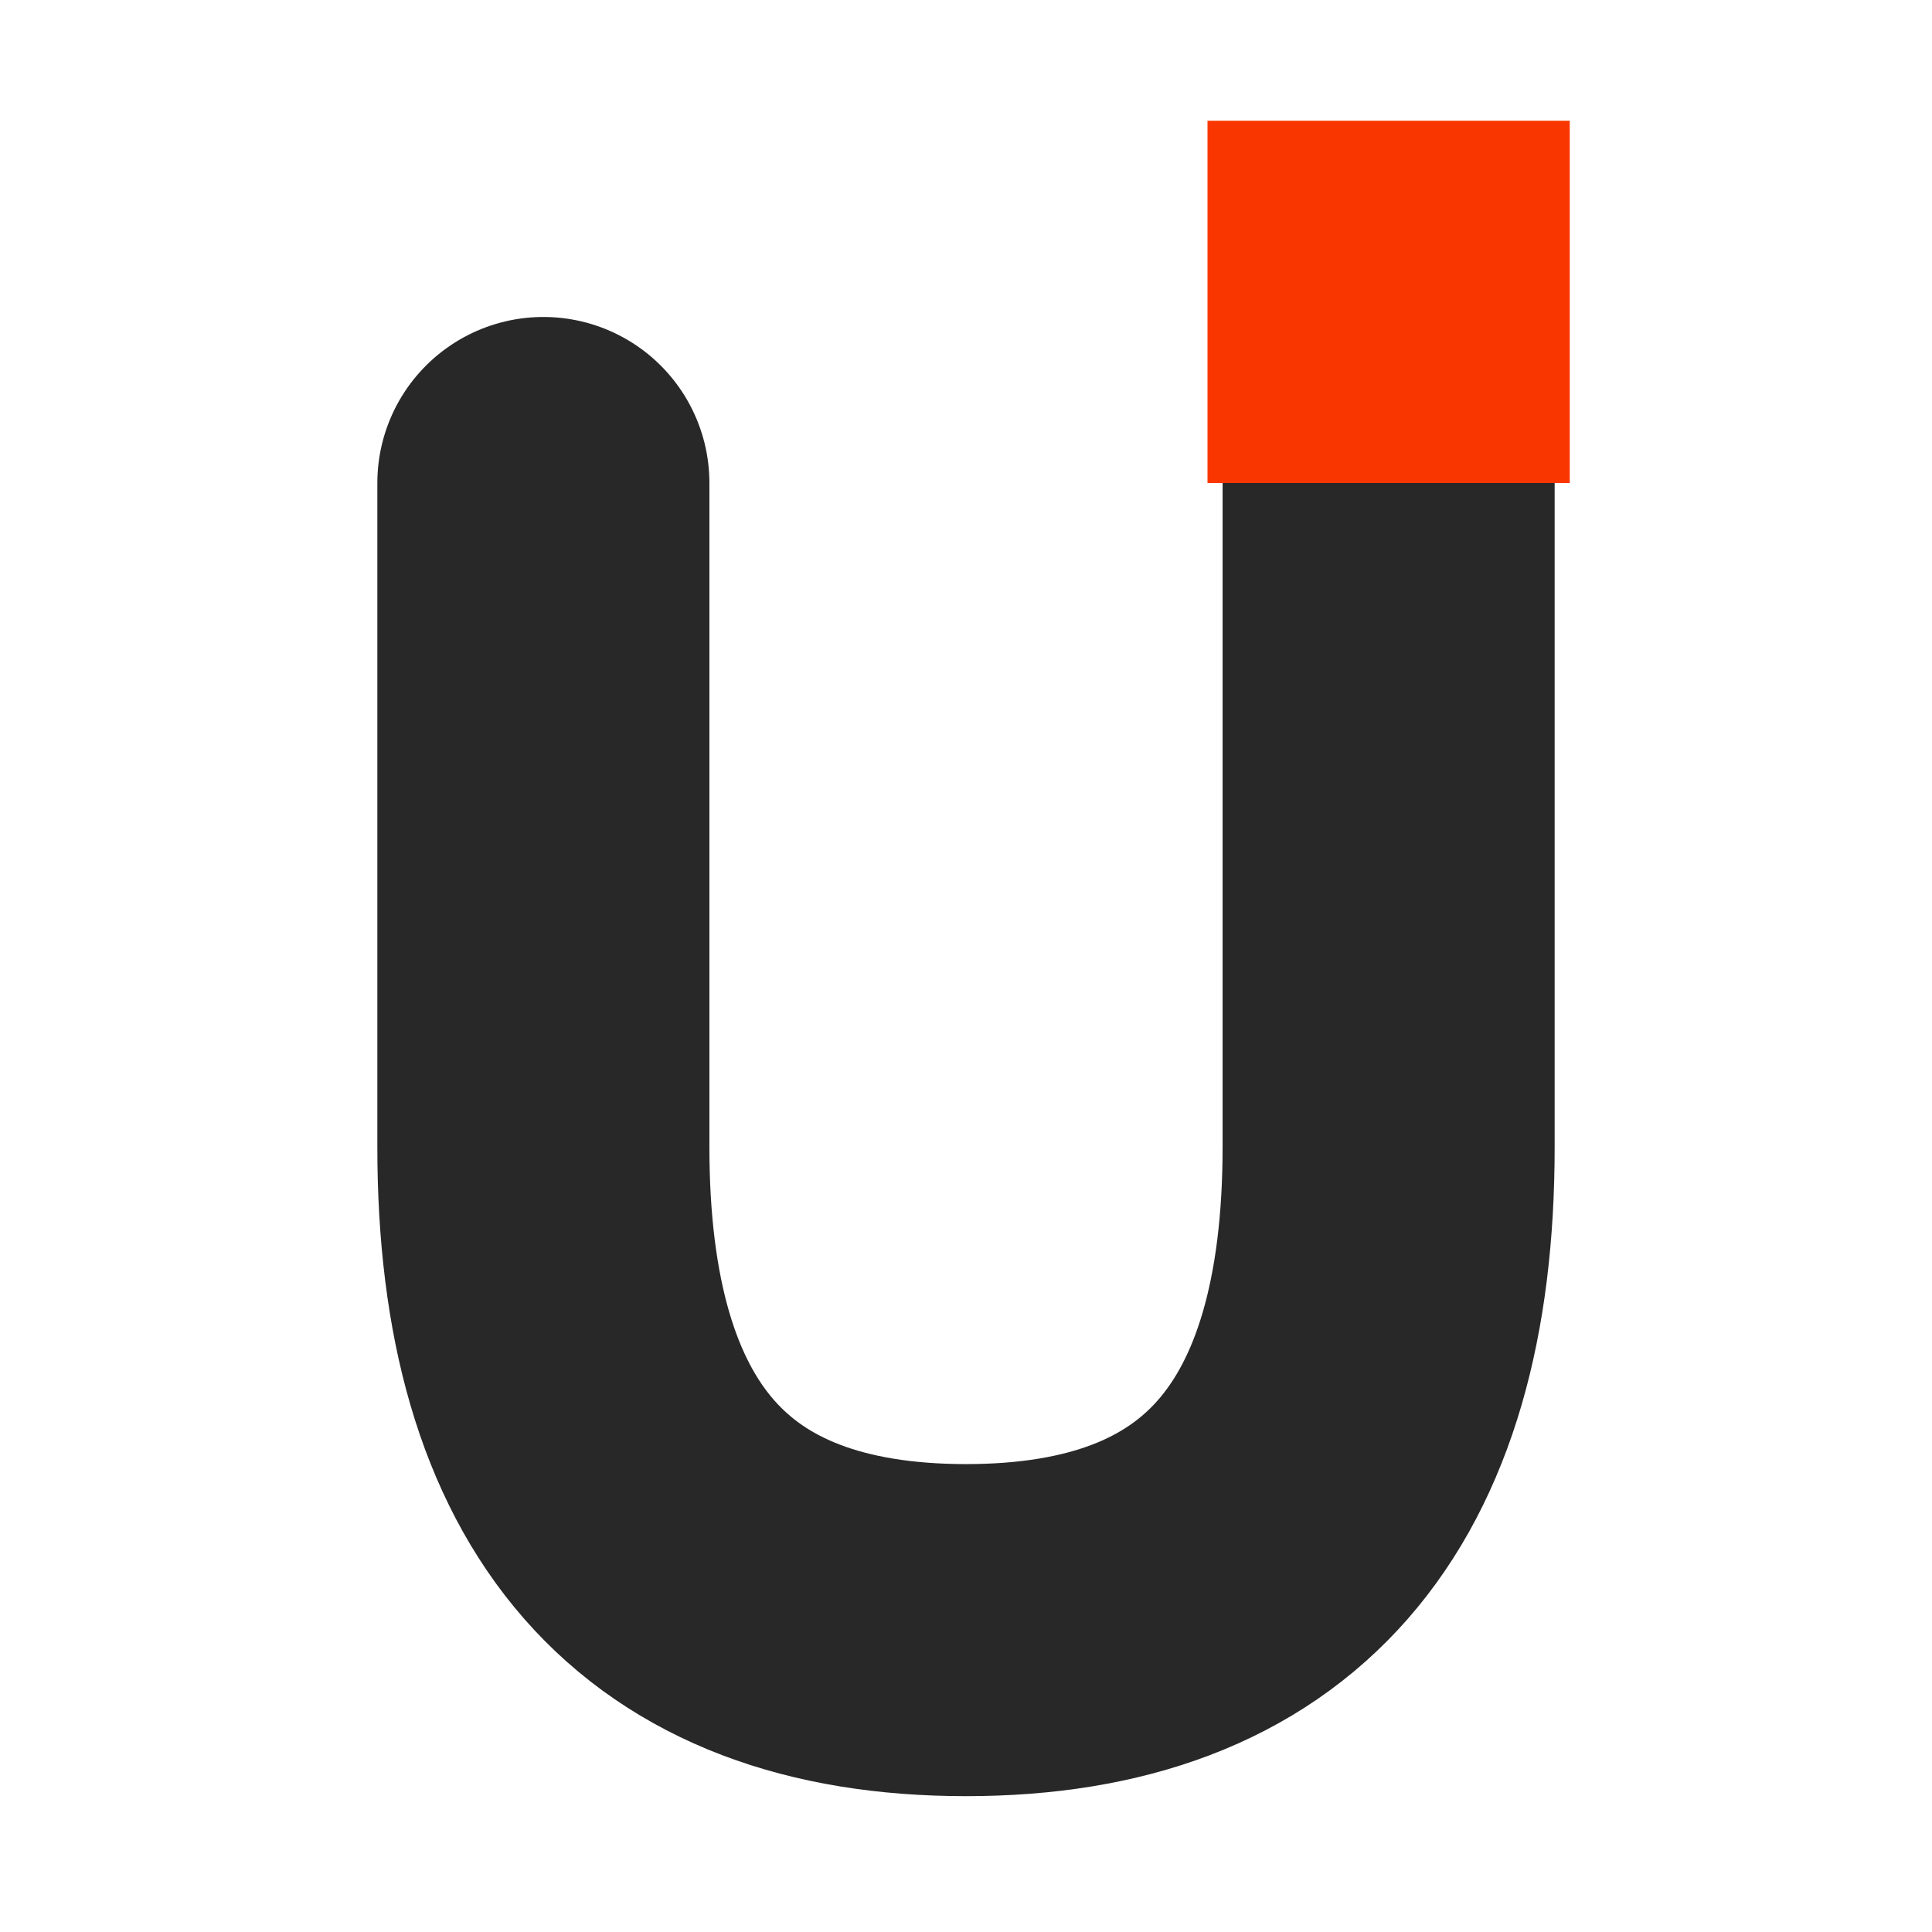
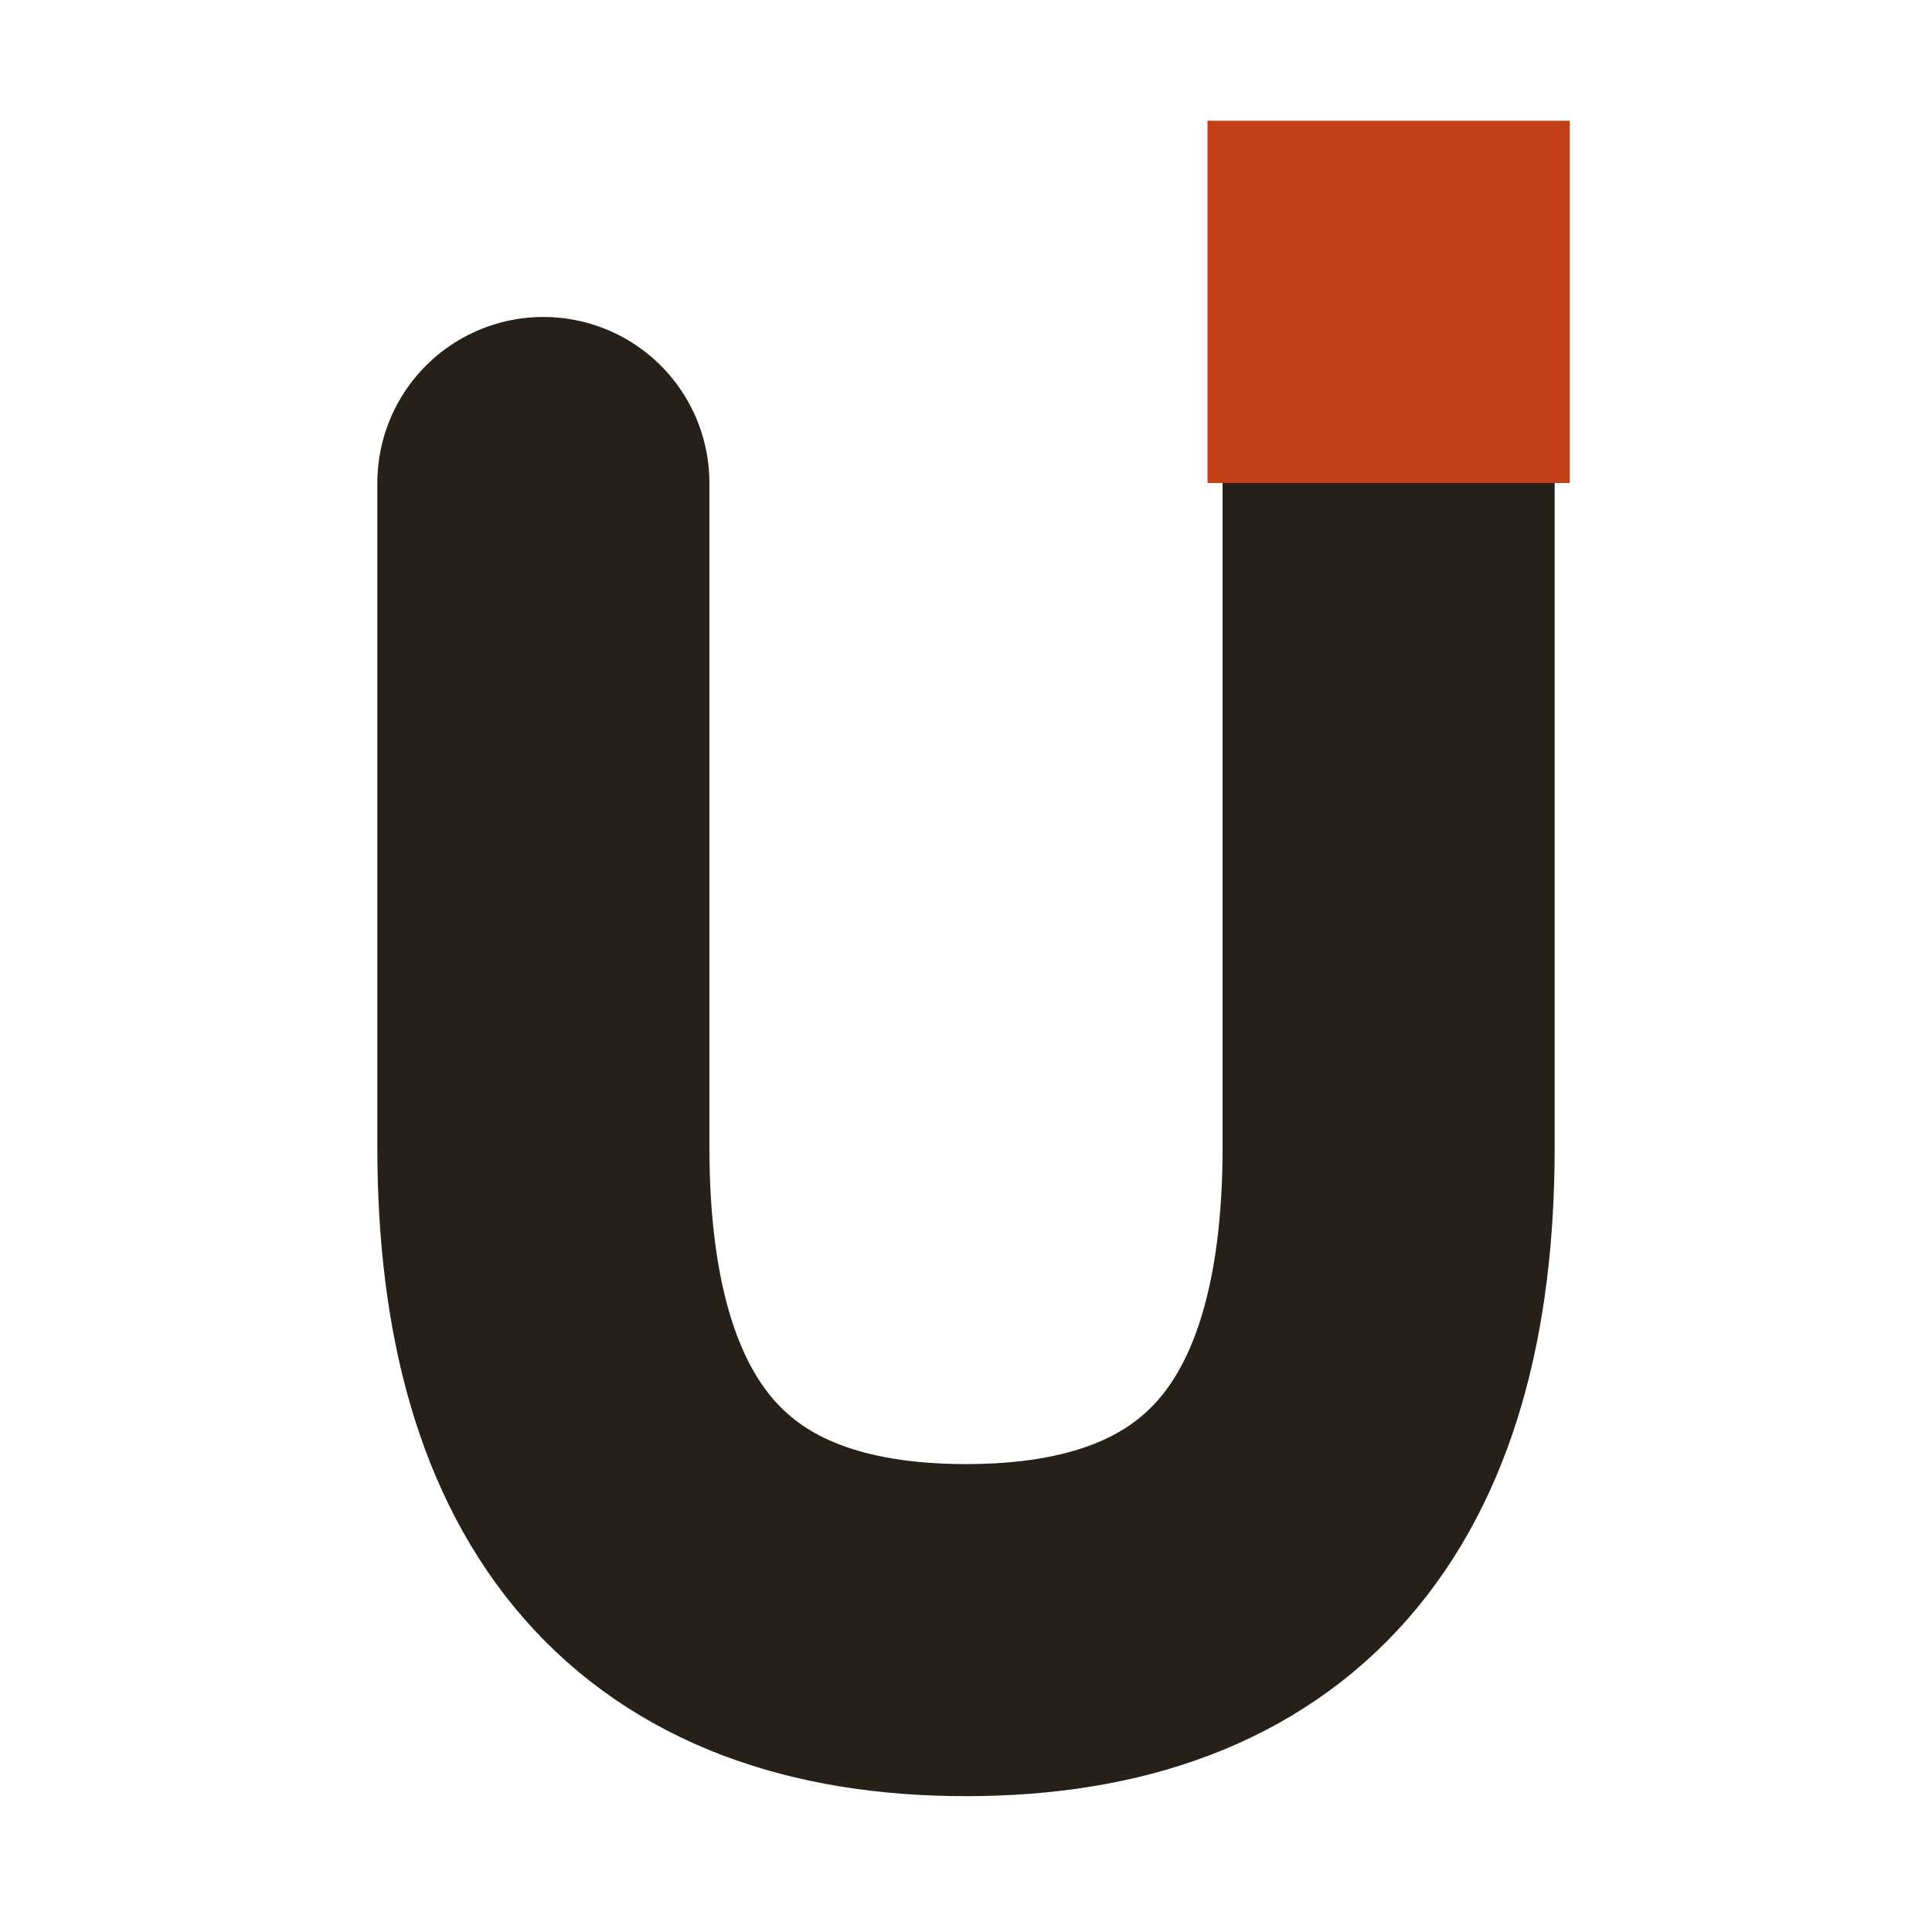
<svg xmlns="http://www.w3.org/2000/svg" width="16" height="16" viewBox="0 0 32 32">
-   <path d="M9 8L9 19Q9 27 16 27Q23 27 23 19L23 8" fill="none" stroke="#282828" stroke-width="5.5" stroke-linecap="round" stroke-linejoin="round" />
-   <rect x="20" y="2" width="6" height="6" fill="#FA3600" />
+   <path d="M9 8L9 19Q9 27 16 27Q23 27 23 19L23 8" fill="none" stroke="#262019" stroke-width="5.5" stroke-linecap="round" stroke-linejoin="round" />
+   <rect x="20" y="2" width="6" height="6" fill="#C43E16" />
</svg>
